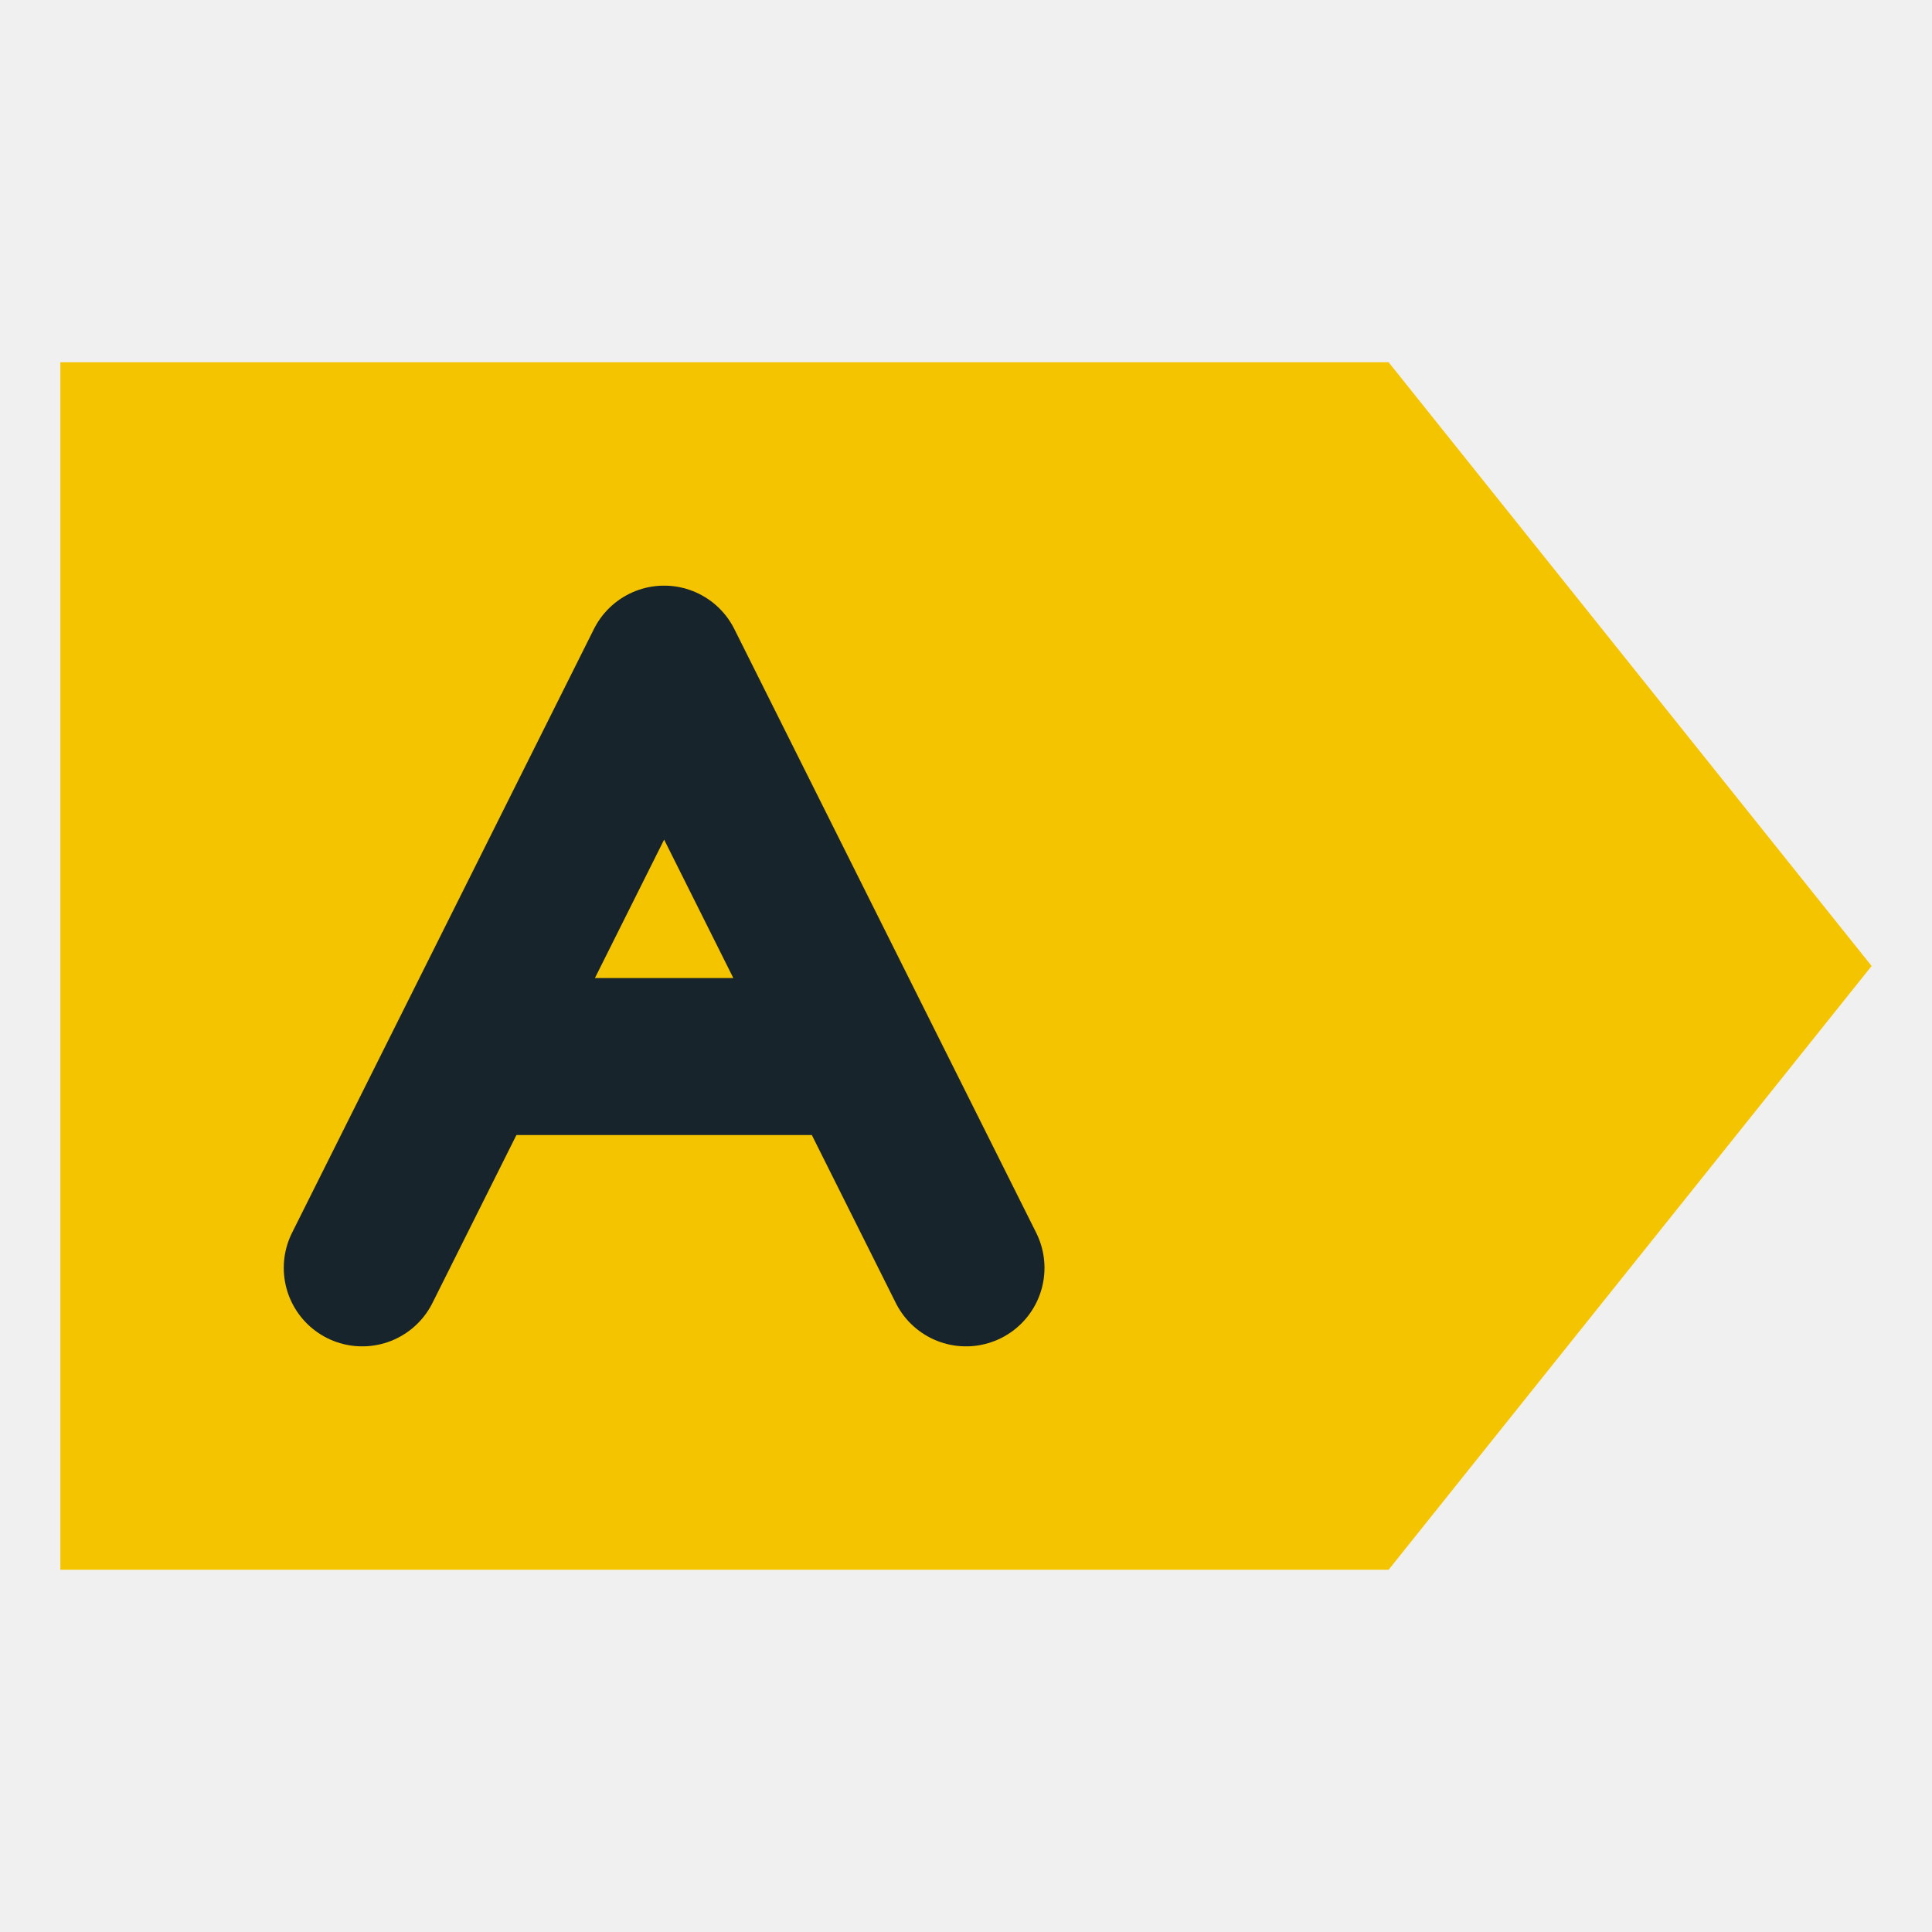
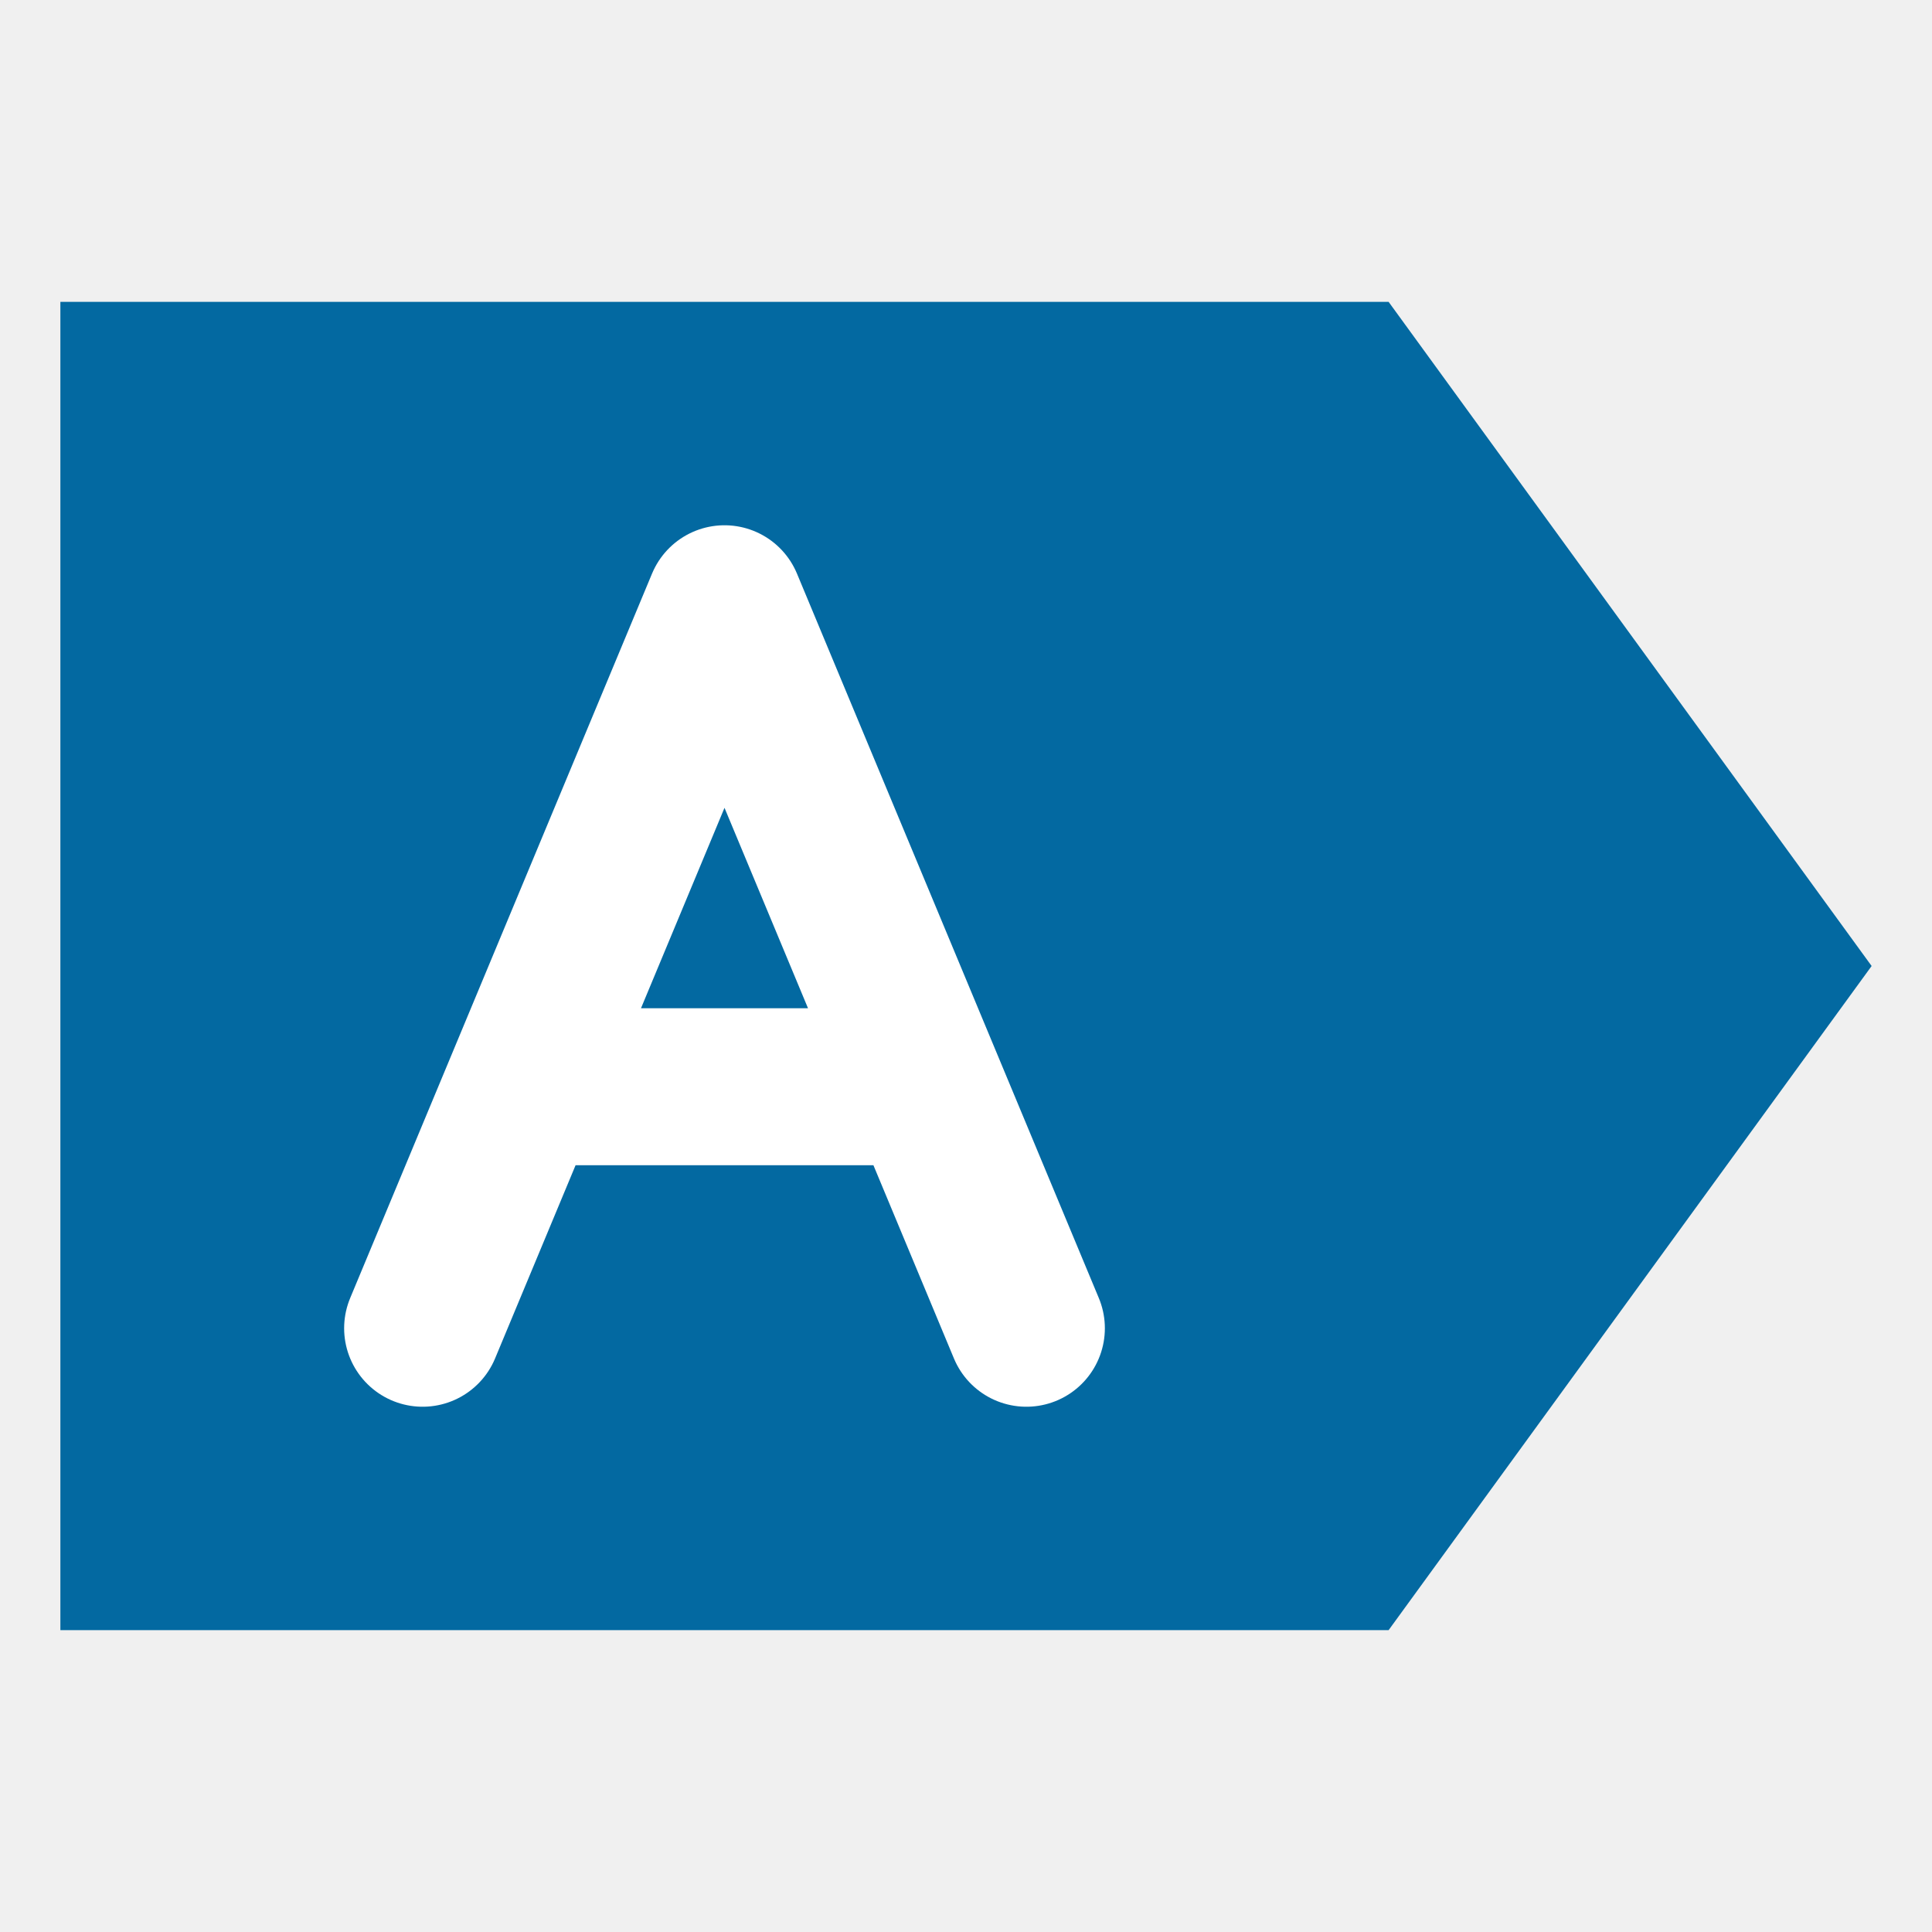
<svg xmlns="http://www.w3.org/2000/svg" viewBox="0 0 32 32">
-   <path d="M1 6h22l8 10-8 10H1z" fill="#F5C400" />
-   <path d="M6 21l5-10 5 10M8 17.5h6" fill="none" stroke="#17242B" stroke-width="2.6" stroke-linecap="round" stroke-linejoin="round" />
+   <path d="M1 5h22l8 11-8 11H1z" fill="#0369A1" />
+   <path d="M7 22 12 10l5 12M9 18h6" fill="none" stroke="#fff" stroke-width="2.6" stroke-linecap="round" stroke-linejoin="round" />
</svg>
